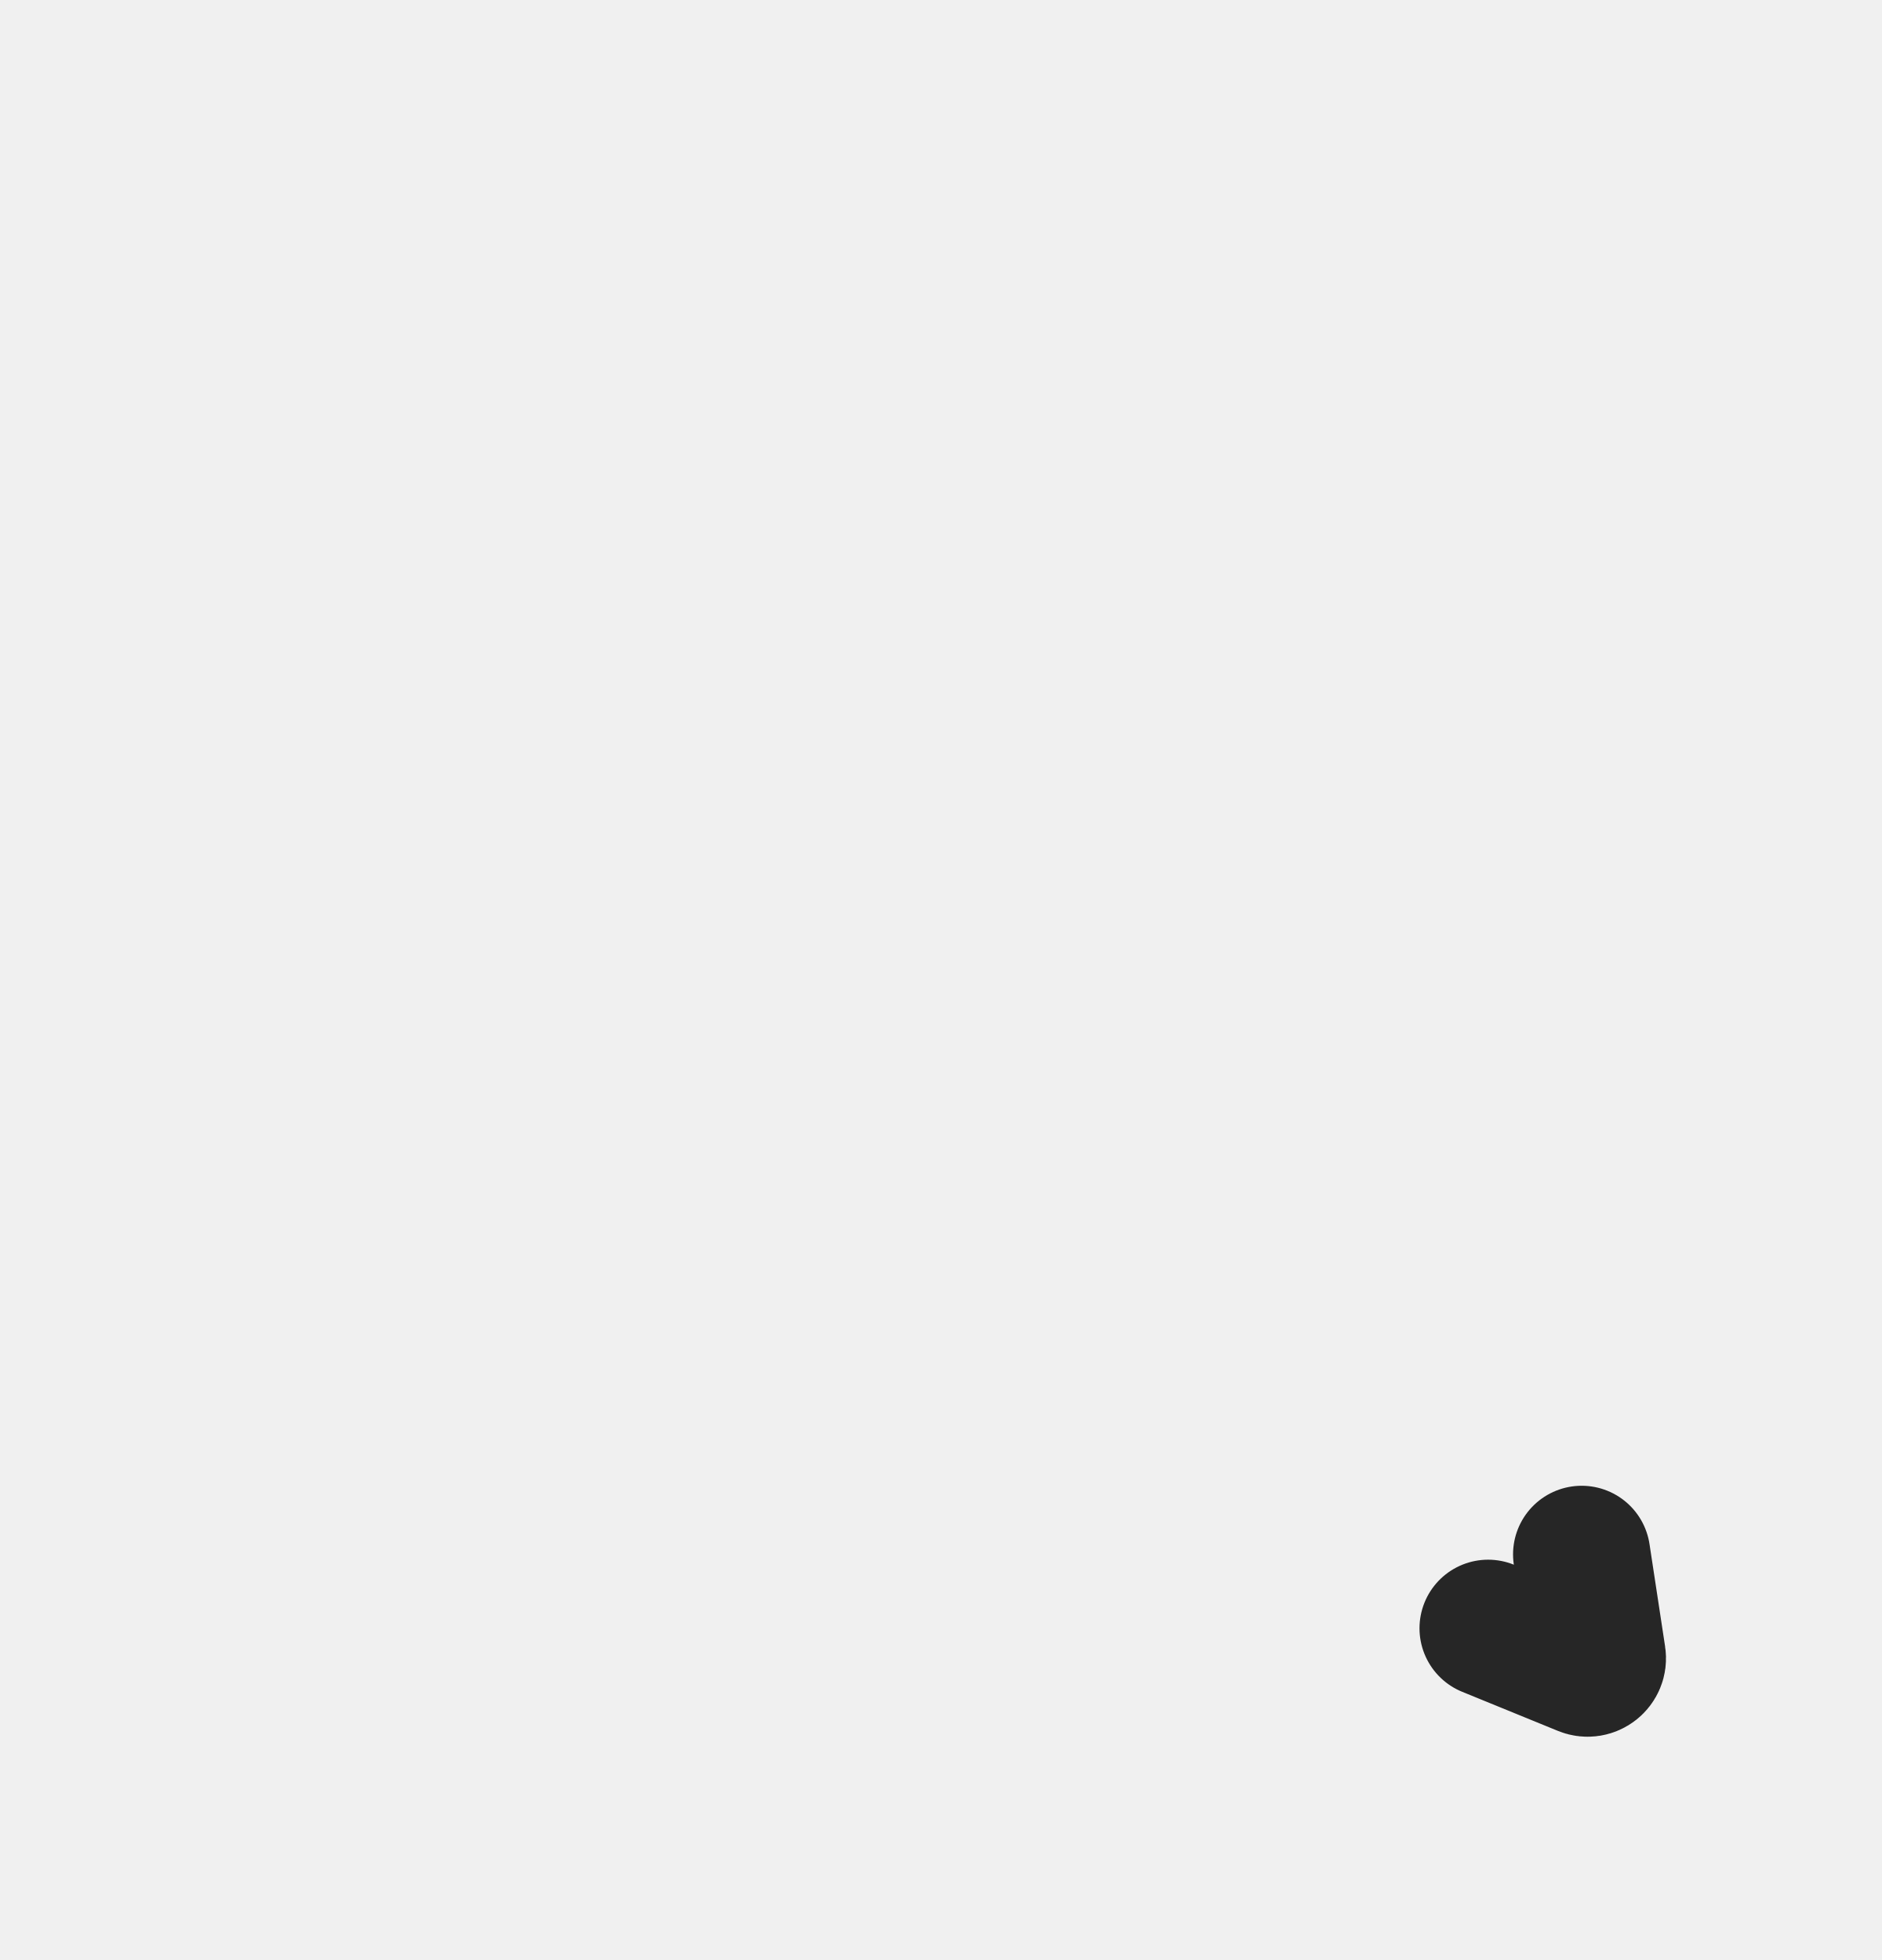
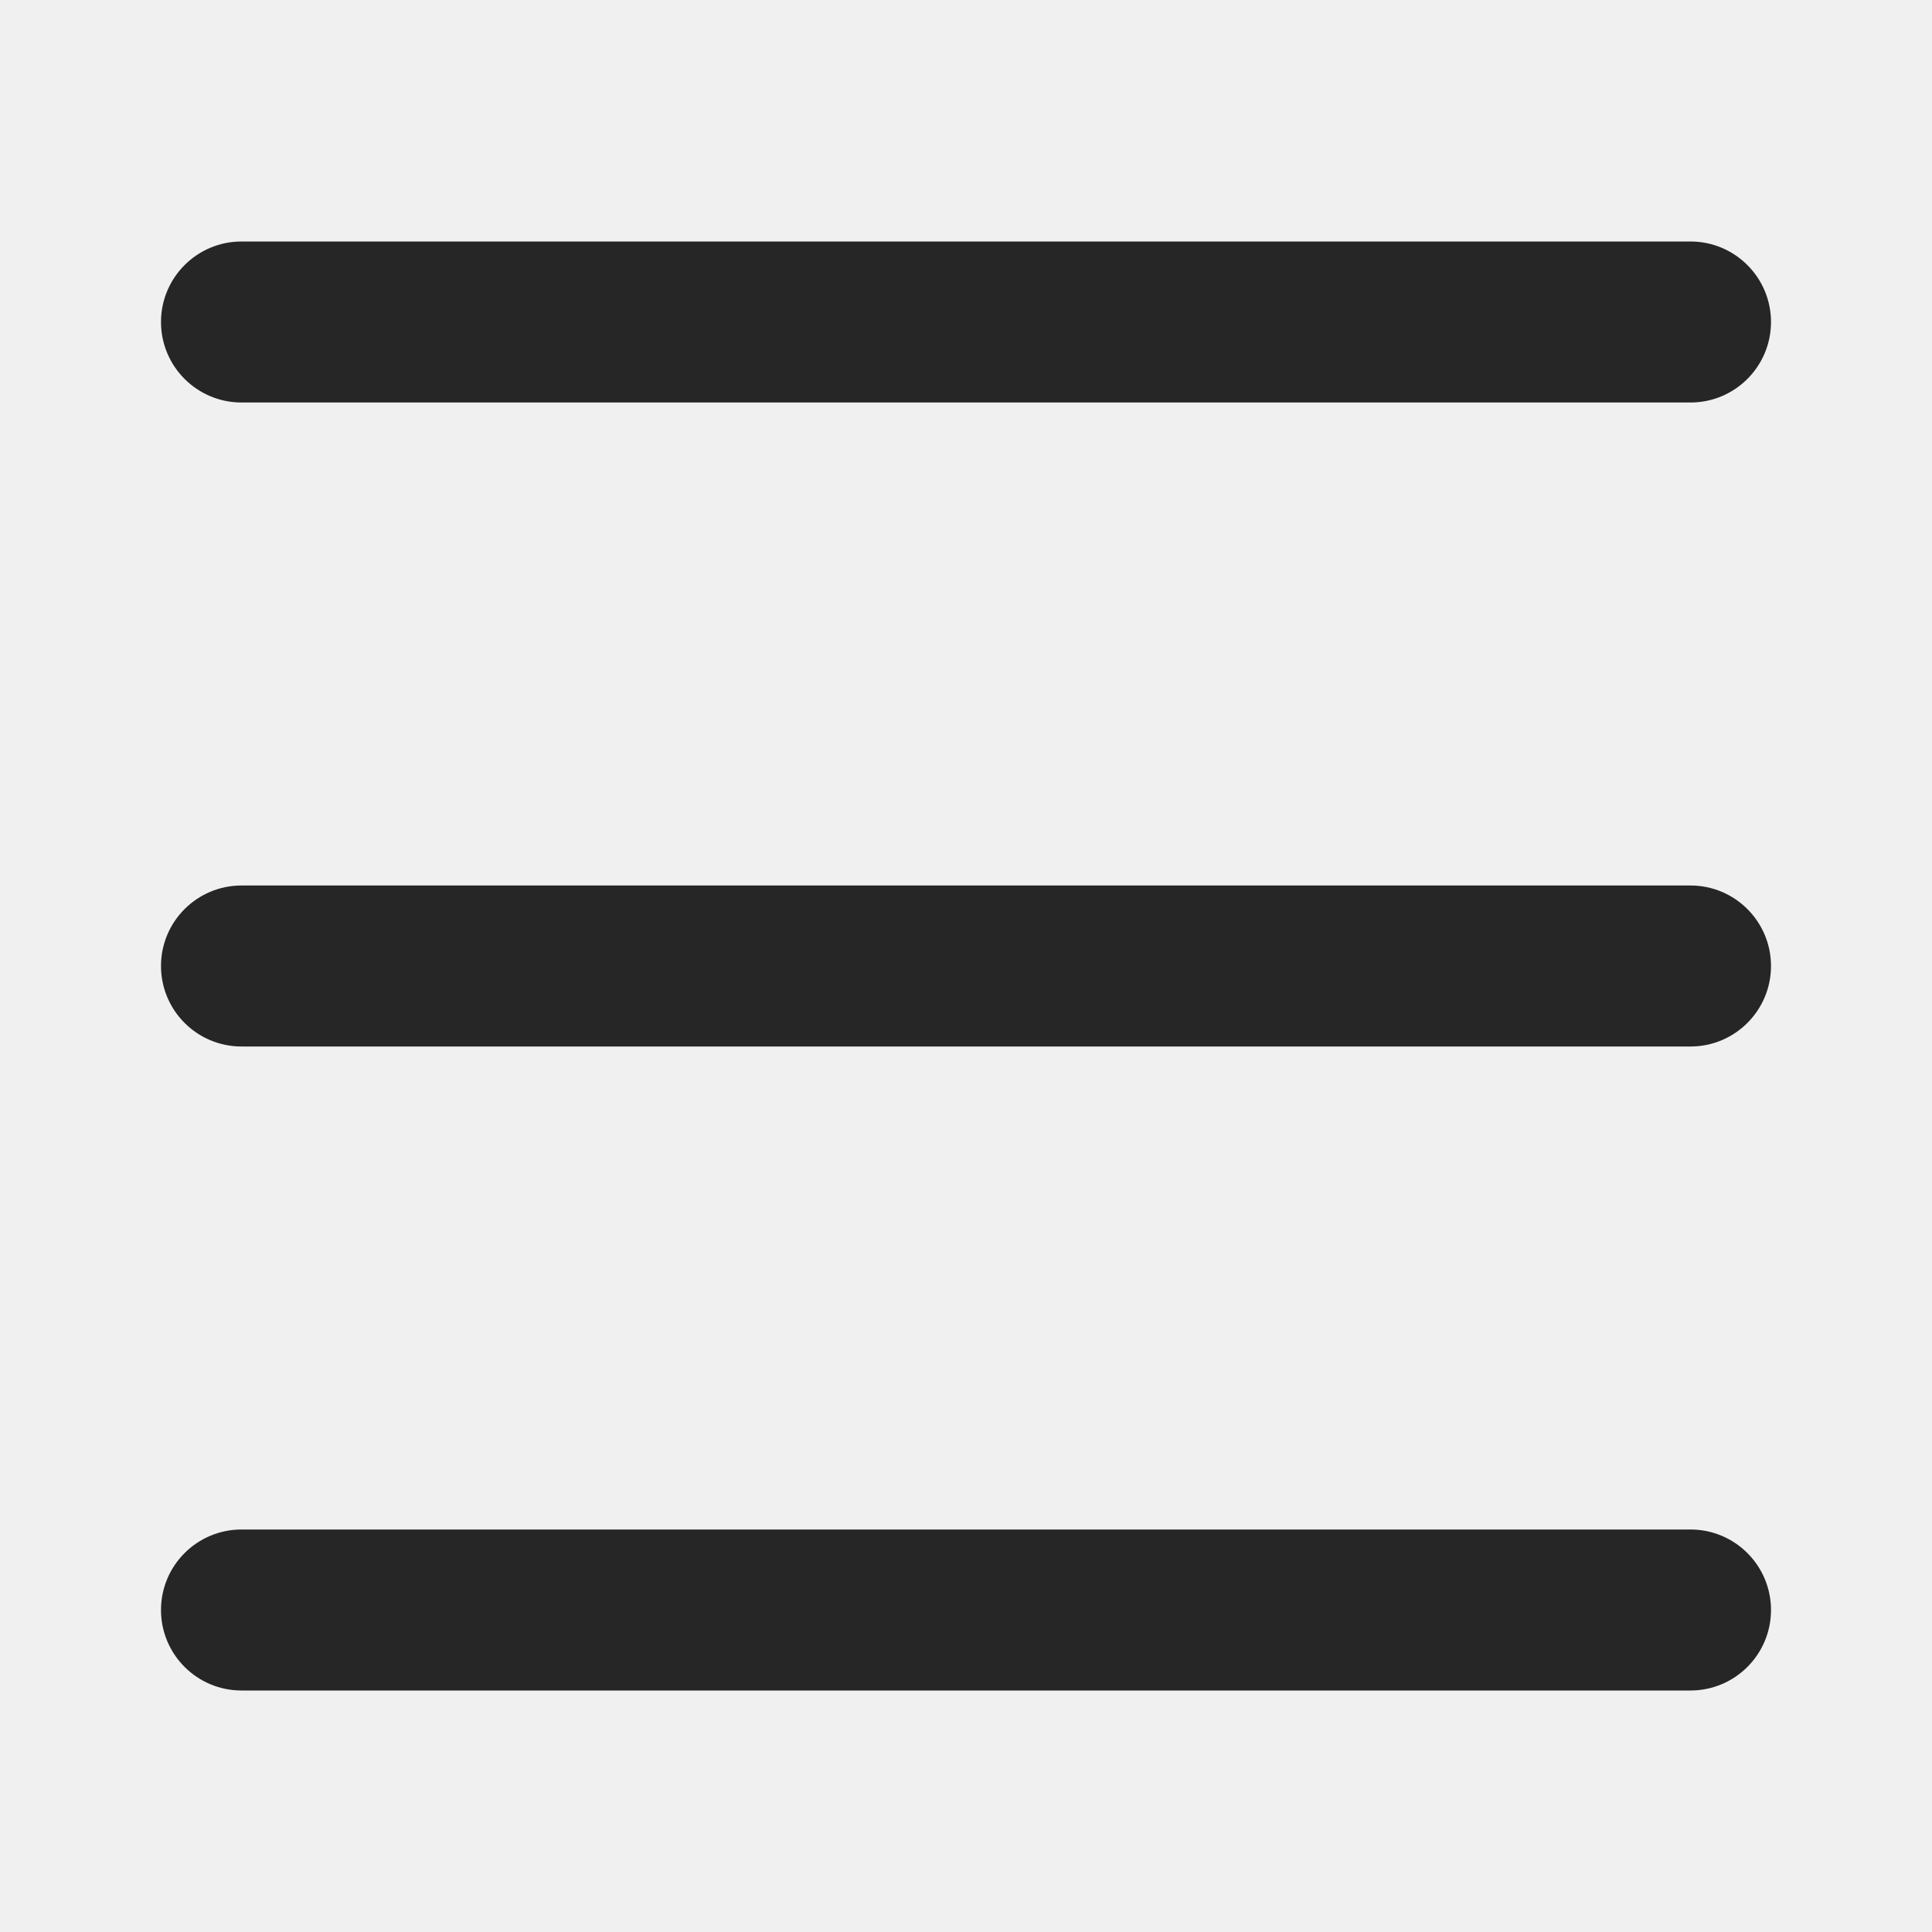
- <svg xmlns="http://www.w3.org/2000/svg" width="24" height="25" viewBox="0 0 24 25" fill="none">
-   <g id="General / Chat_Right_Tail / 24px /" clip-path="url(#clip0_1608_846)">
-     <path id="Ellipse 62 (Stroke)" d="M18.977 20.769C19.268 20.887 19.6 20.84 19.847 20.645C20.094 20.45 20.218 20.137 20.17 19.826L20.369 21.133C20.384 21.229 20.288 21.304 20.199 21.268L18.977 20.769Z" fill="#262626" stroke="#262626" stroke-width="1.75" stroke-linecap="round" stroke-linejoin="round" />
+ <svg xmlns="http://www.w3.org/2000/svg" width="24" height="24" viewBox="0 0 24 24" fill="none">
+   <g id="General / 3_Lines / 24px /">
+     <g id="Union">
+       <path d="M2 4C2 3.448 2.448 3 3 3H21C21.552 3 22 3.448 22 4C22 4.552 21.552 5 21 5L3 5C2.448 5 2 4.552 2 4Z" fill="#262626" />
+       <path d="M2 12C2 11.448 2.448 11 3 11L21 11C21.552 11 22 11.448 22 12C22 12.552 21.552 13 21 13L3 13C2.448 13 2 12.552 2 12Z" fill="#262626" />
+       <path d="M3 19C2.448 19 2 19.448 2 20C2 20.552 2.448 21 3 21L21 21C21.552 21 22 20.552 22 20C22 19.448 21.552 19 21 19L3 19Z" fill="#262626" />
+     </g>
  </g>
-   <defs>
-     <clipPath id="clip0_1608_846">
-       <rect width="24" height="24" fill="white" transform="translate(0 0.244385)" />
-     </clipPath>
-   </defs>
</svg>
